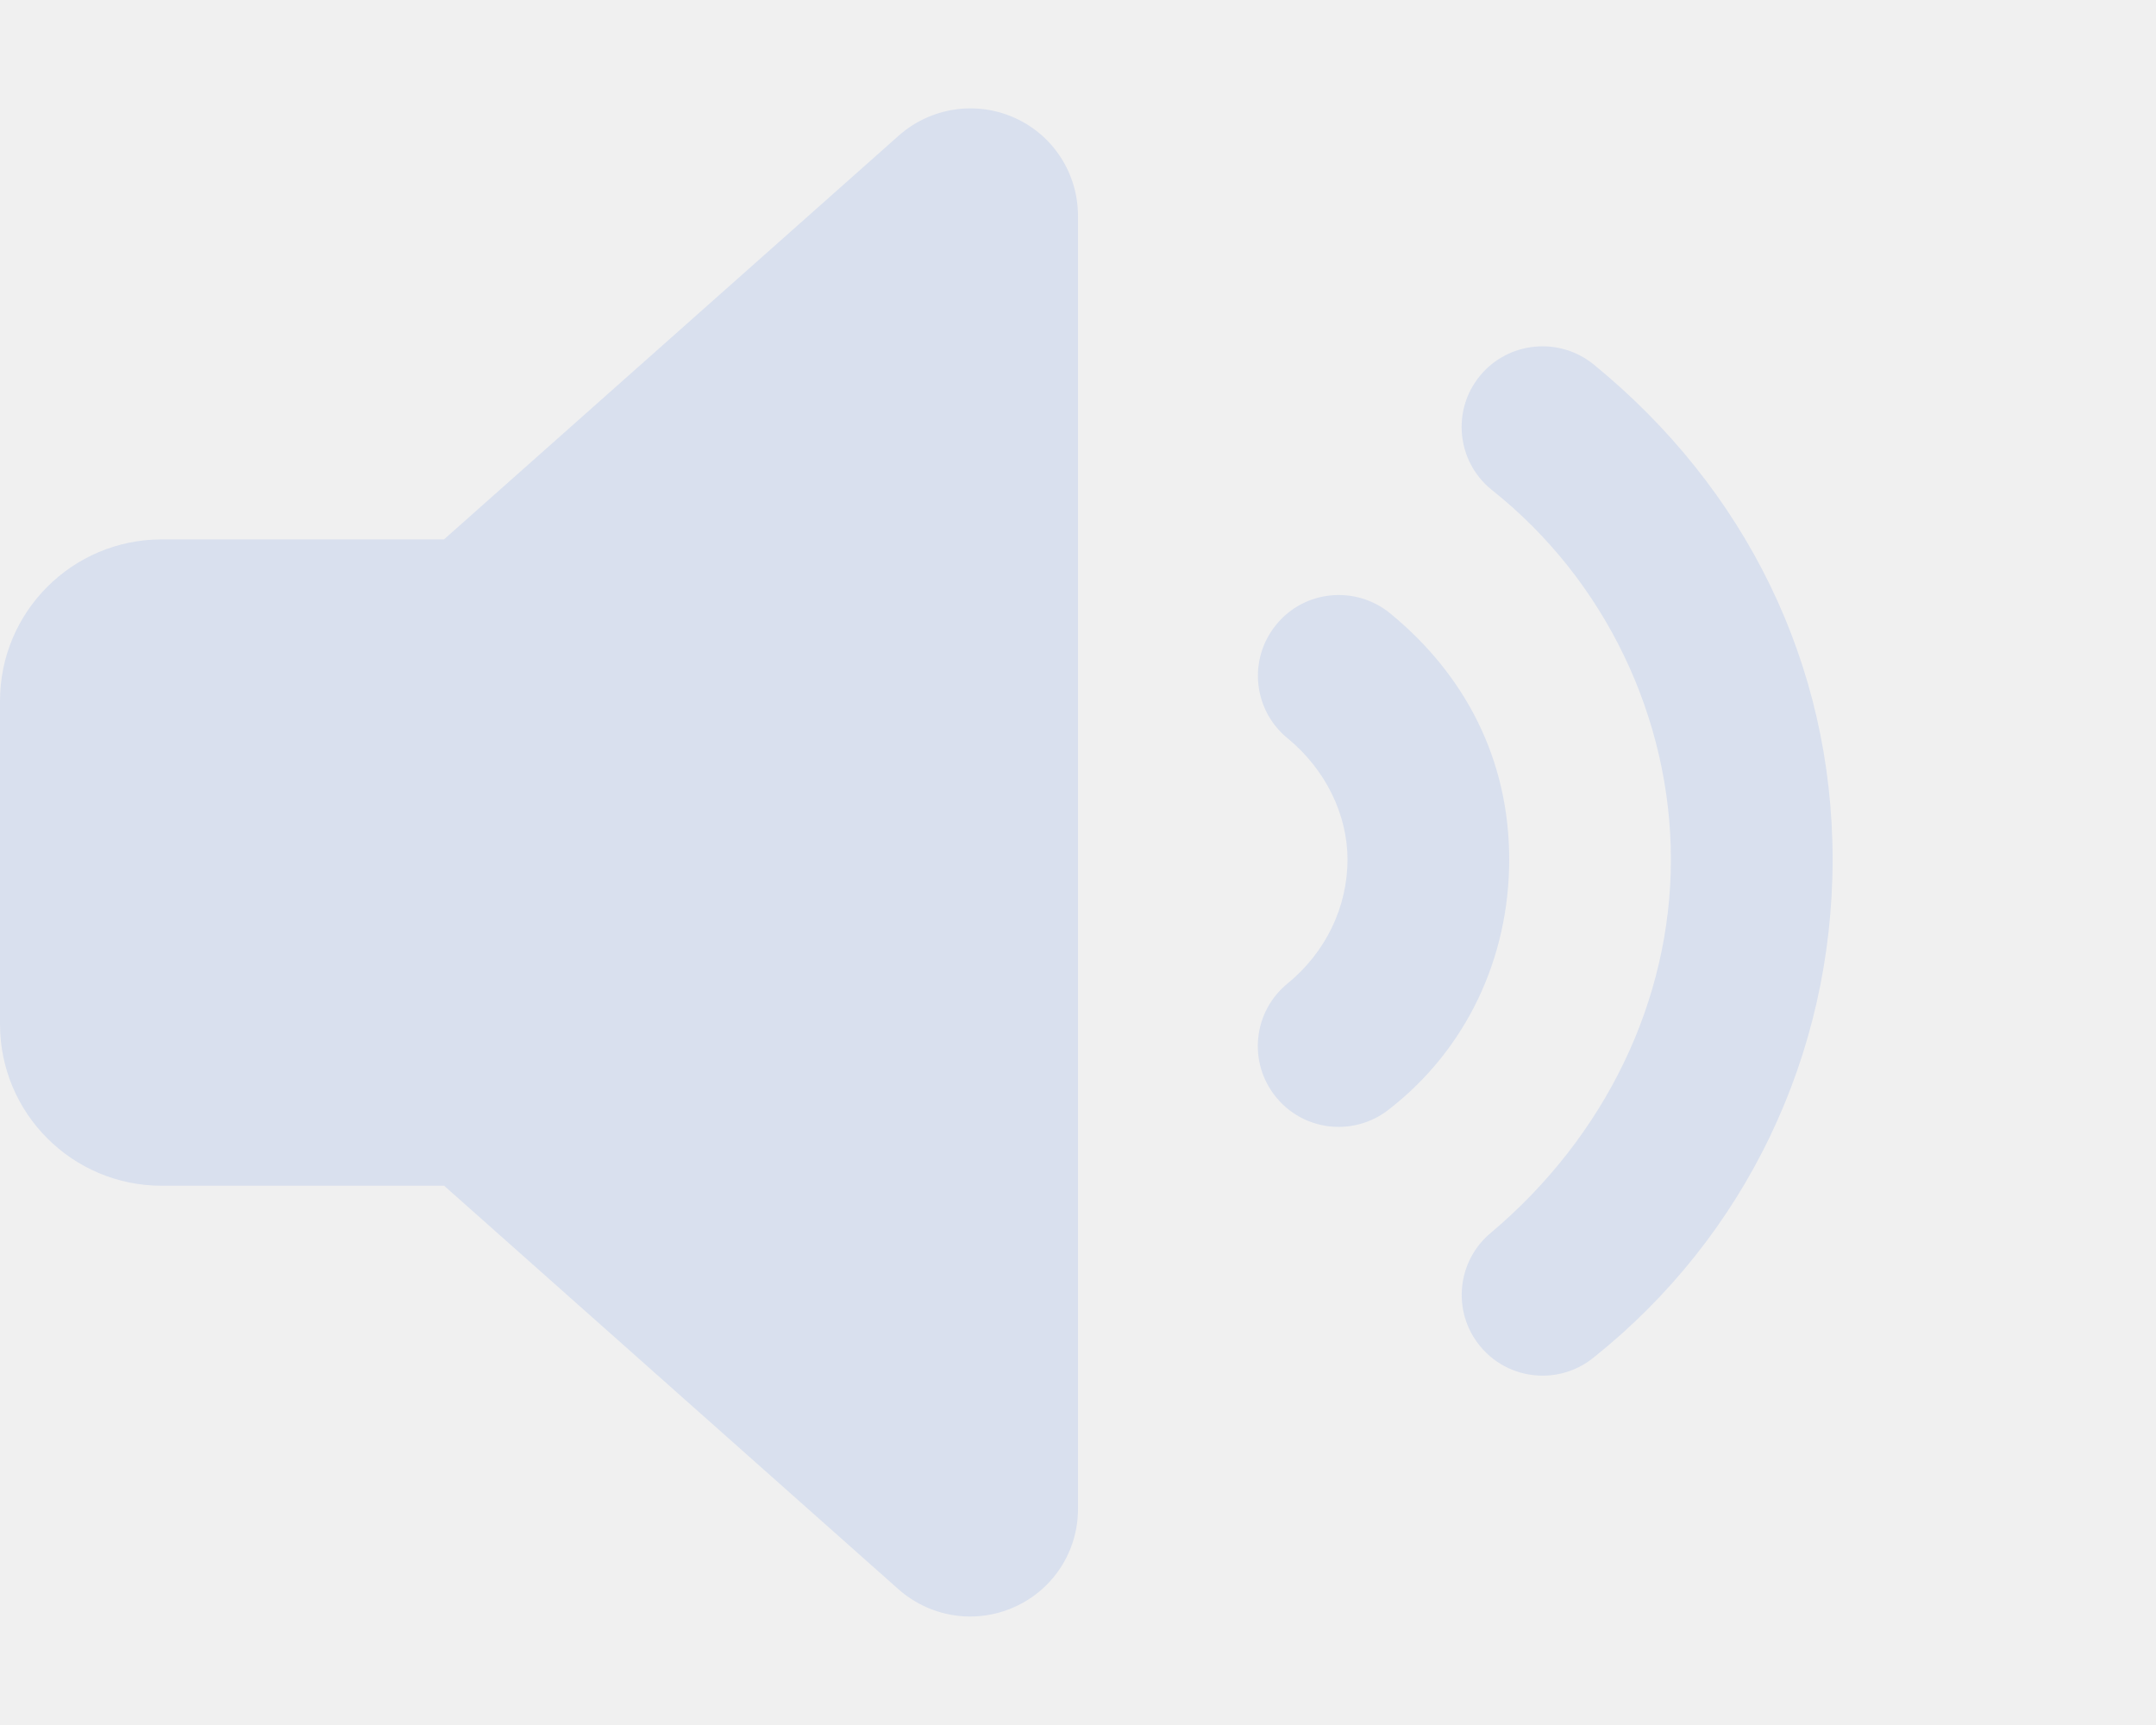
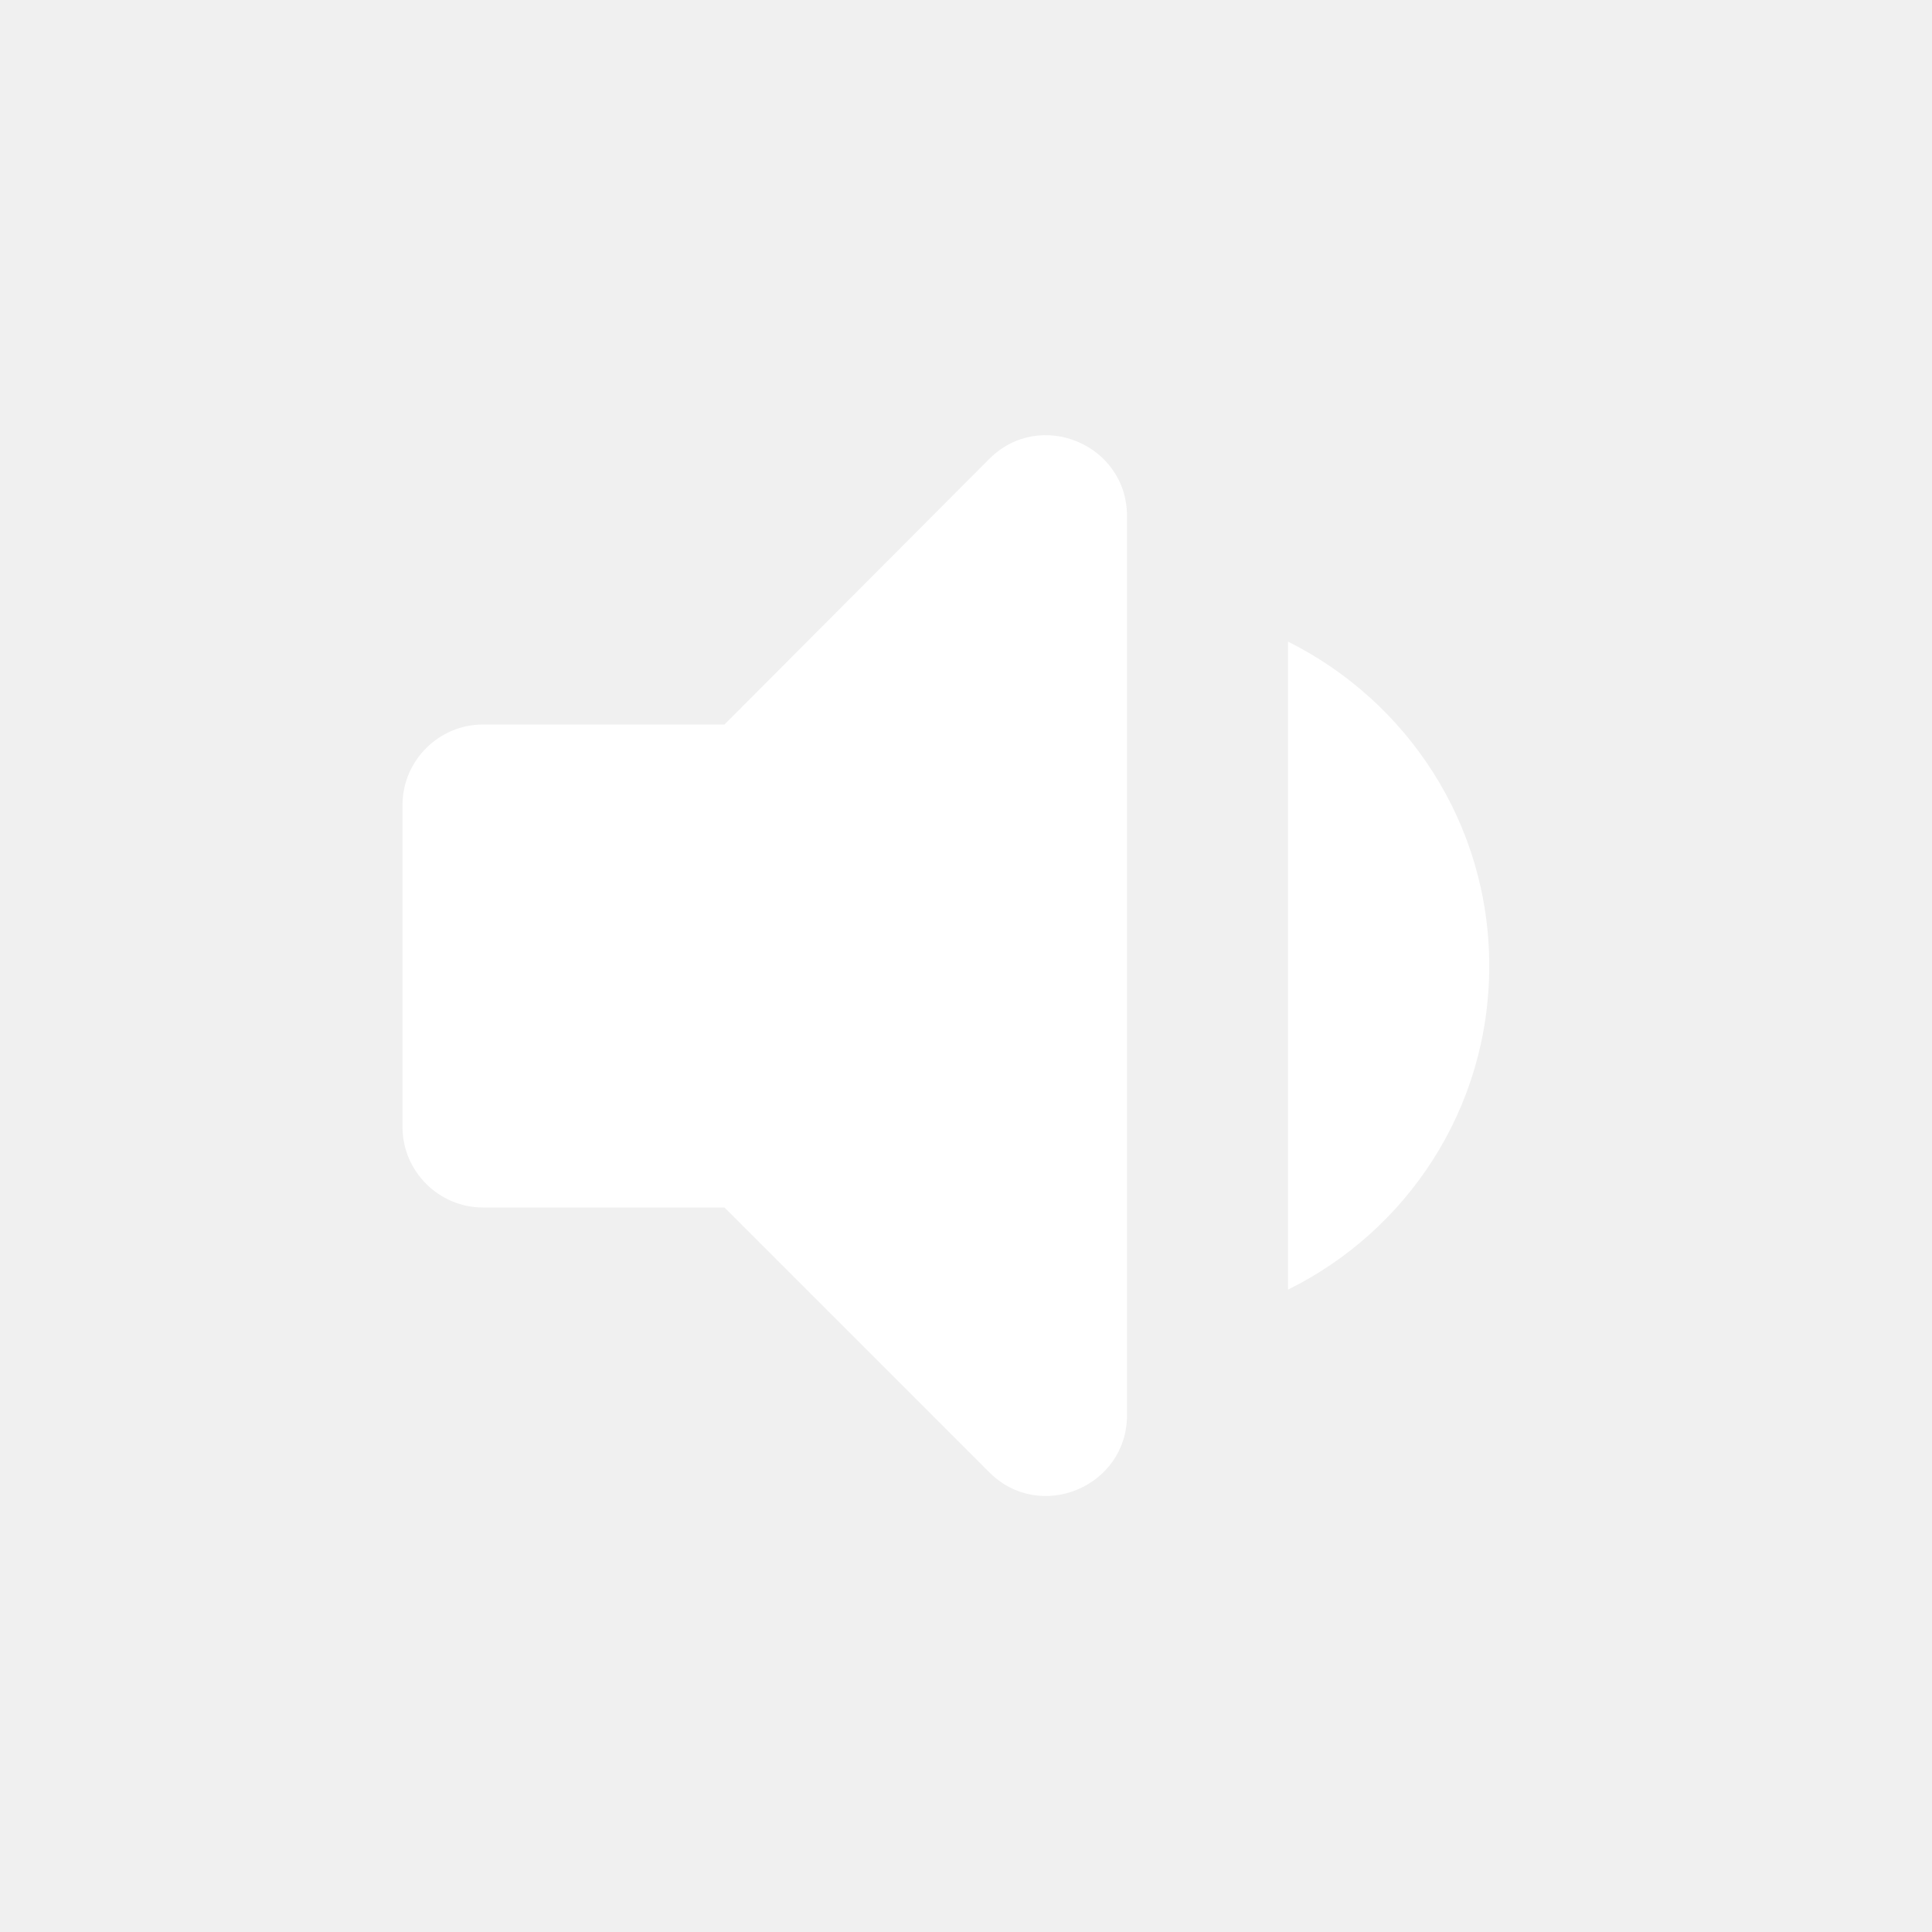
- <svg xmlns="http://www.w3.org/2000/svg" viewBox="0 0 640 512" version="1.1" id="svg51">
-   <defs id="defs55" />
-   <path d="m 412.6,182 c -10.28,-8.334 -25.41,-6.867 -33.75,3.402 -8.406,10.24 -6.906,25.35 3.375,33.74 C 393.5,228.4 400,241.8 400,255.1 c 0,14.17 -6.5,27.59 -17.81,36.83 -10.28,8.396 -11.78,23.5 -3.375,33.74 4.719,5.806 11.62,8.802 18.56,8.802 5.344,0 10.75,-1.779 15.19,-5.399 C 435.1,311.5 448,284.6 448,255.1 448,225.6 435.1,200.4 412.6,182 Z m 60.5,-73.8 c -10.22,-8.334 -25.34,-6.898 -33.78,3.34 -8.406,10.24 -6.906,25.35 3.344,33.74 C 476.6,172.1 496,213.3 496,255.1 c 0,41.8 -19.44,82.1 -53.31,110.7 -10.25,8.396 -11.75,23.5 -3.344,33.74 4.75,5.775 11.62,8.771 18.56,8.771 5.375,0 10.75,-1.779 15.22,-5.431 C 518.2,366.9 544,313 544,255.1 544,197.2 518.2,145 473.1,108.2 Z M 301.2,34.98 c -11.5,-5.181 -25.01,-3.076 -34.43,5.29 L 131.8,160.1 H 48 c -26.51,0 -48,21.48 -48,47.96 v 95.92 c 0,26.48 21.49,47.96 48,47.96 h 83.84 l 134.9,119.8 c 5.96,5.26 13.56,8.06 21.26,8.06 4.438,0 8.959,-0.931 13.16,-2.835 C 312.7,471.8 320,460.4 320,447.9 V 64.12 c 0,-12.57 -7.3,-23.99 -18.8,-29.14 z" id="path49" style="fill:#d9e0ee;fill-opacity:1" />
+ <svg xmlns="http://www.w3.org/2000/svg" height="24px" viewBox="0 0 24 24" width="24px" fill="#FFFFFF">
+   <path d="M18.5 12c0-1.77-1.02-3.29-2.5-4.03v8.05c1.48-.73 2.5-2.25 2.5-4.02zM5 10v4c0 .55.45 1 1 1h3l3.29 3.29c.63.63 1.71.18 1.71-.71V6.41c0-.89-1.08-1.34-1.71-.71L9 9H6c-.55 0-1 .45-1 1z" />
</svg>
